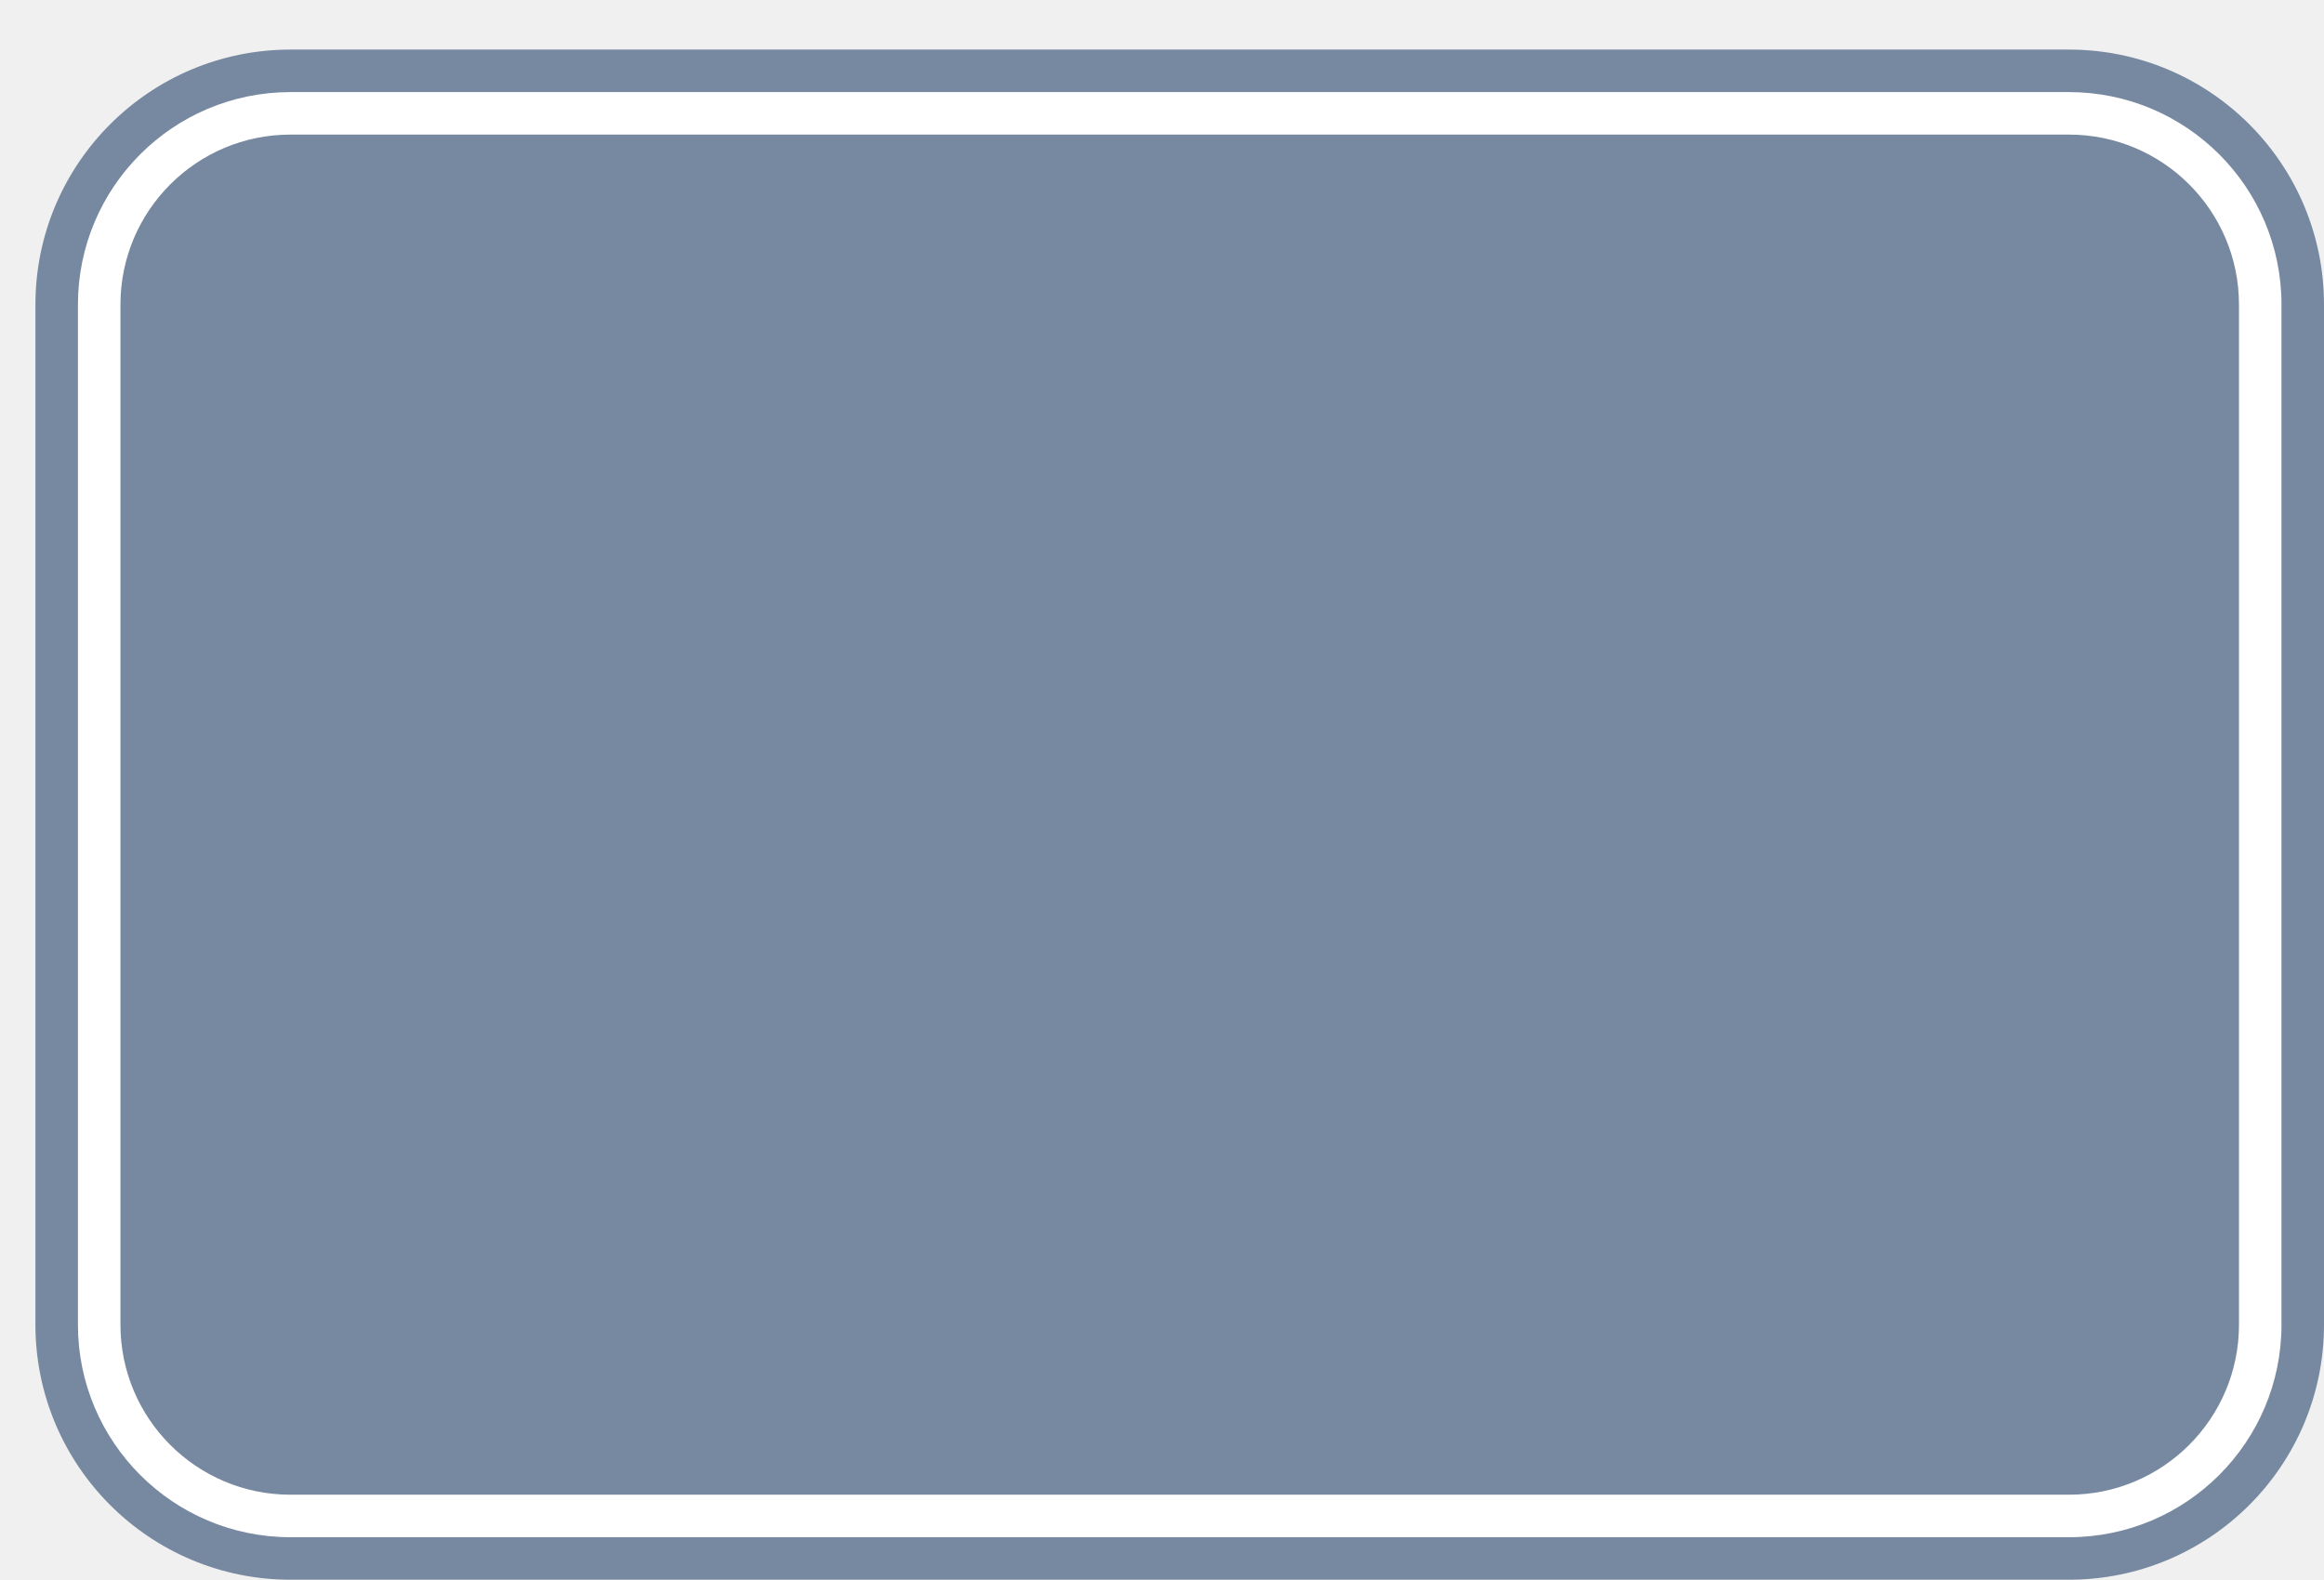
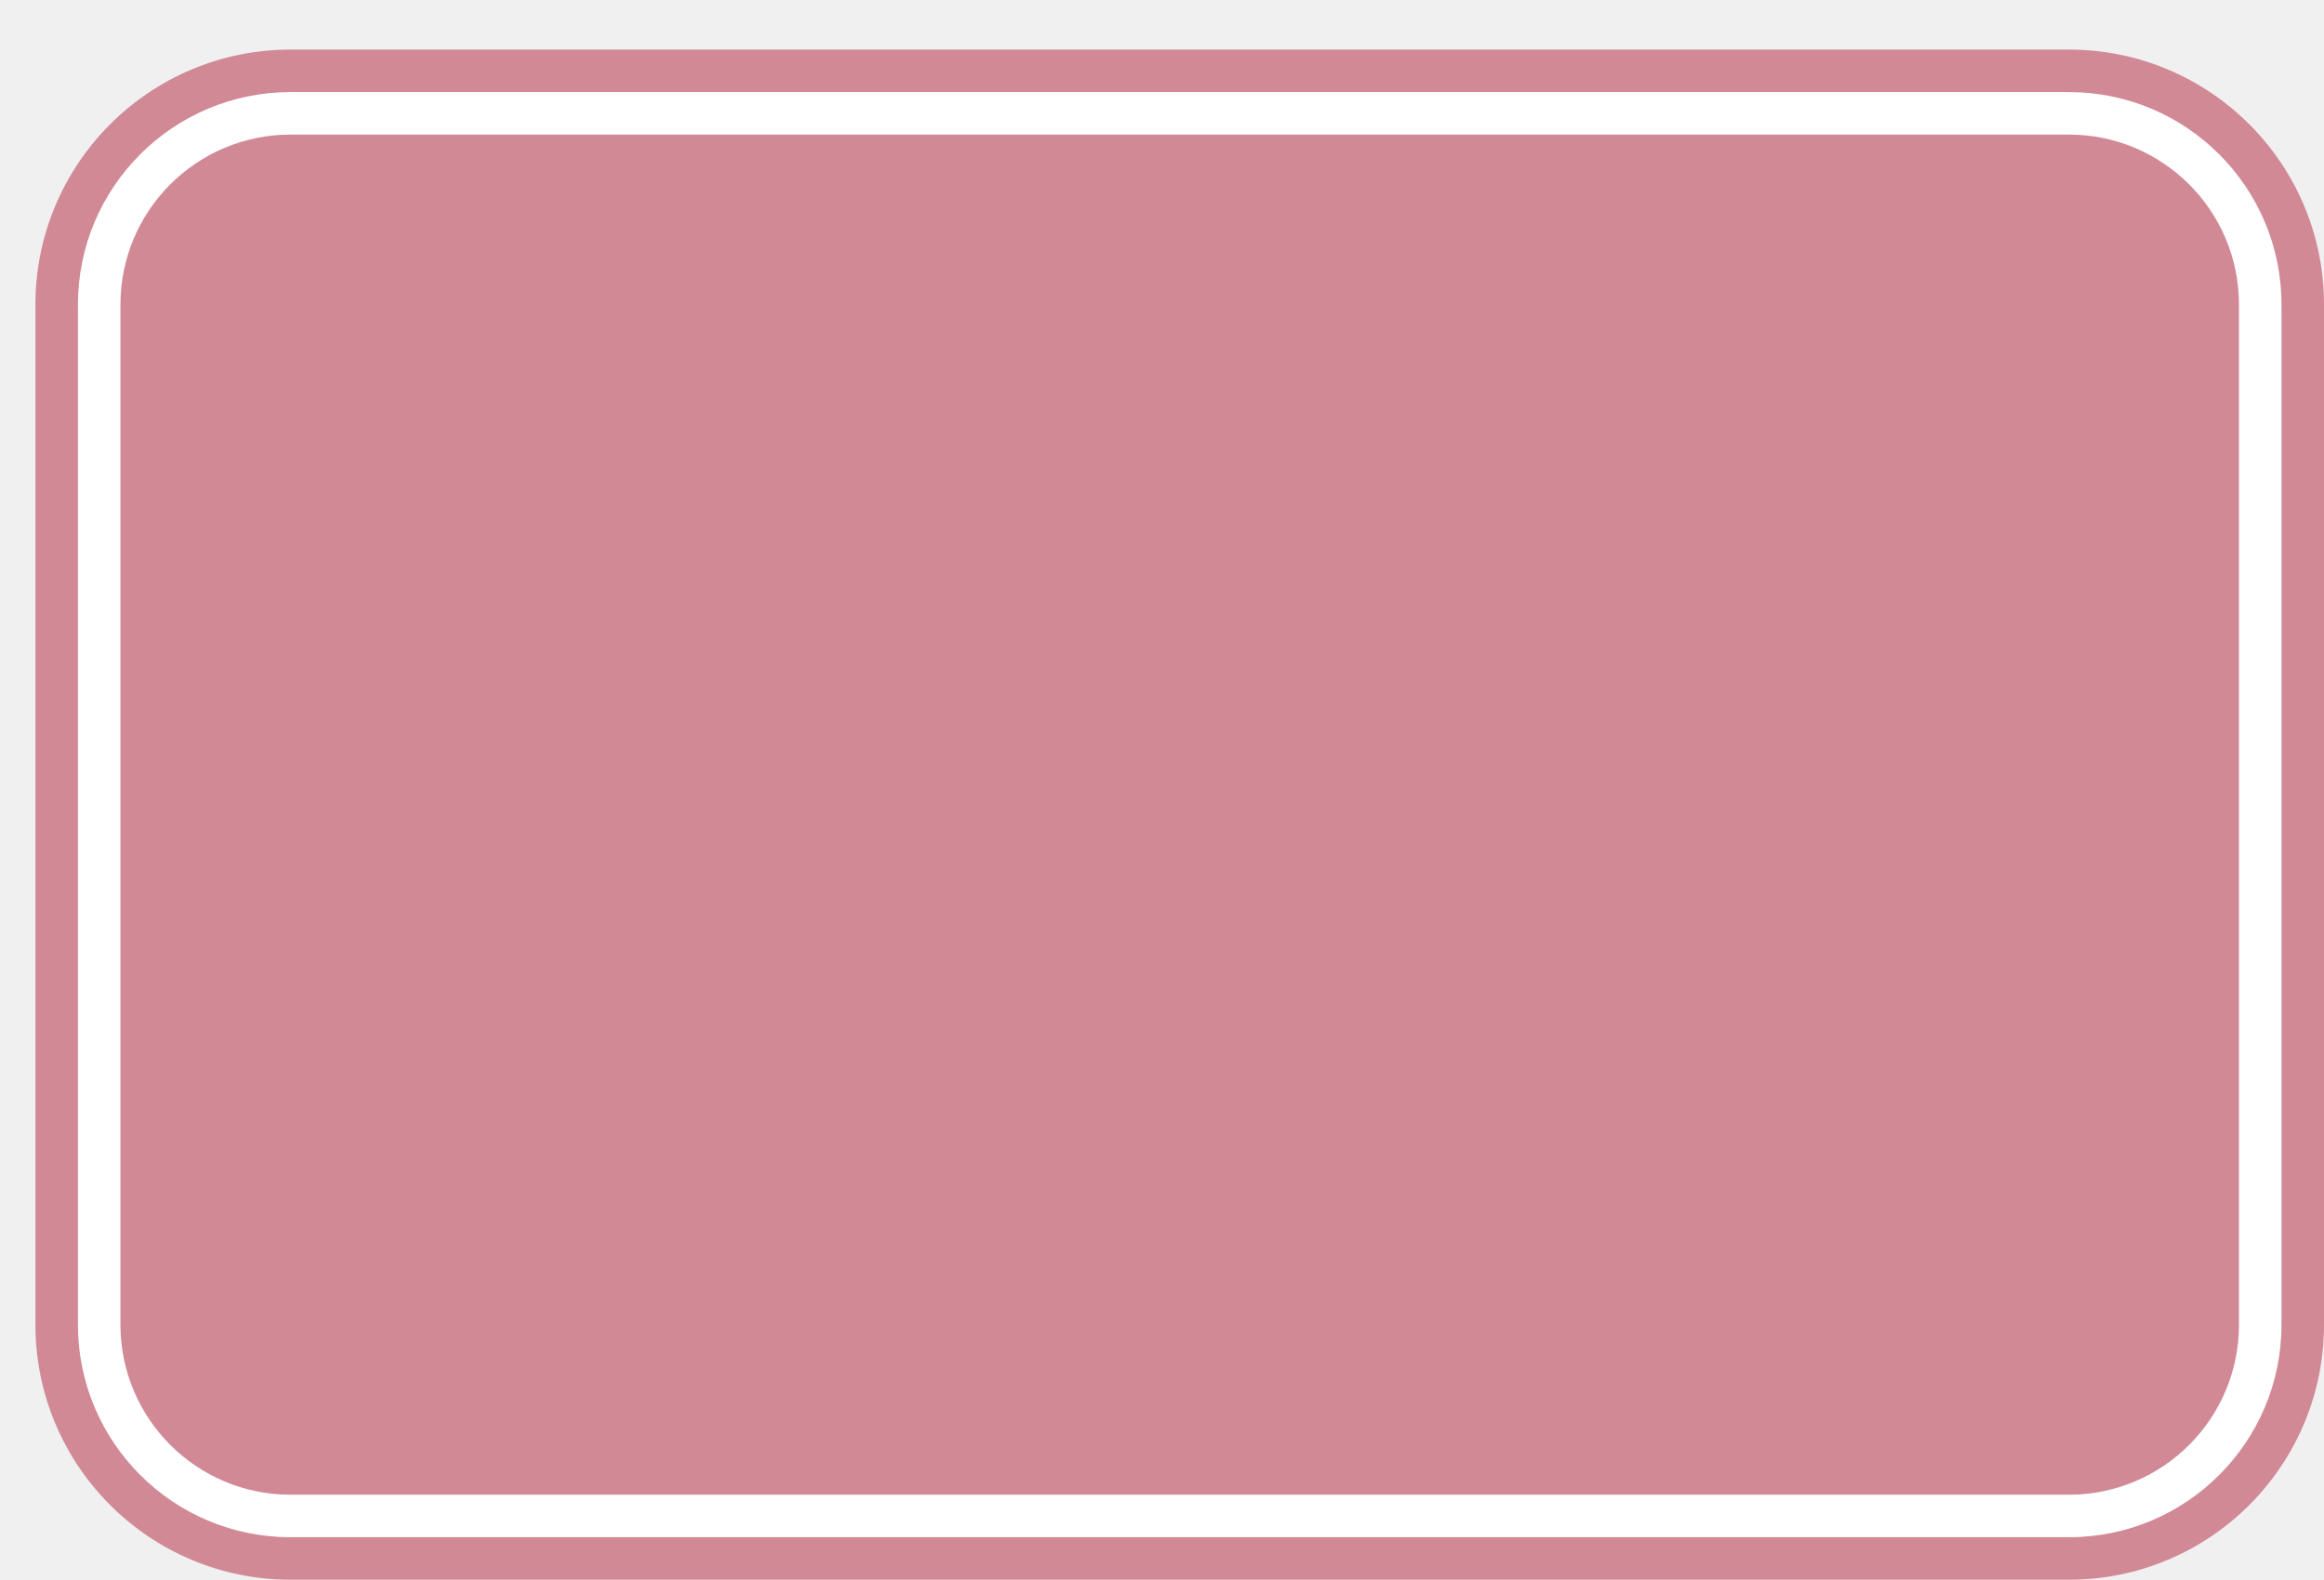
<svg xmlns="http://www.w3.org/2000/svg" width="100%" height="100%" viewBox="0 0 82.00 55.75">
-   <rect x="1.25" y="1.75" height="54" width="80.75" rx="9" fill="#7788a1" />
+   <rect x="1.25" y="1.75" height="54" width="80.75" rx="9" fill="#d18996" />
  <rect x="2.75" y="3.25" height="51.0" width="77.75" rx="7.5" fill="white" />
-   <rect x="4.25" y="4.75" height="48.0" width="74.75" rx="6.0" fill="#7788a1" />
+   <rect x="4.25" y="4.75" height="48.0" width="74.75" rx="6.0" fill="#d18996" />
</svg>
